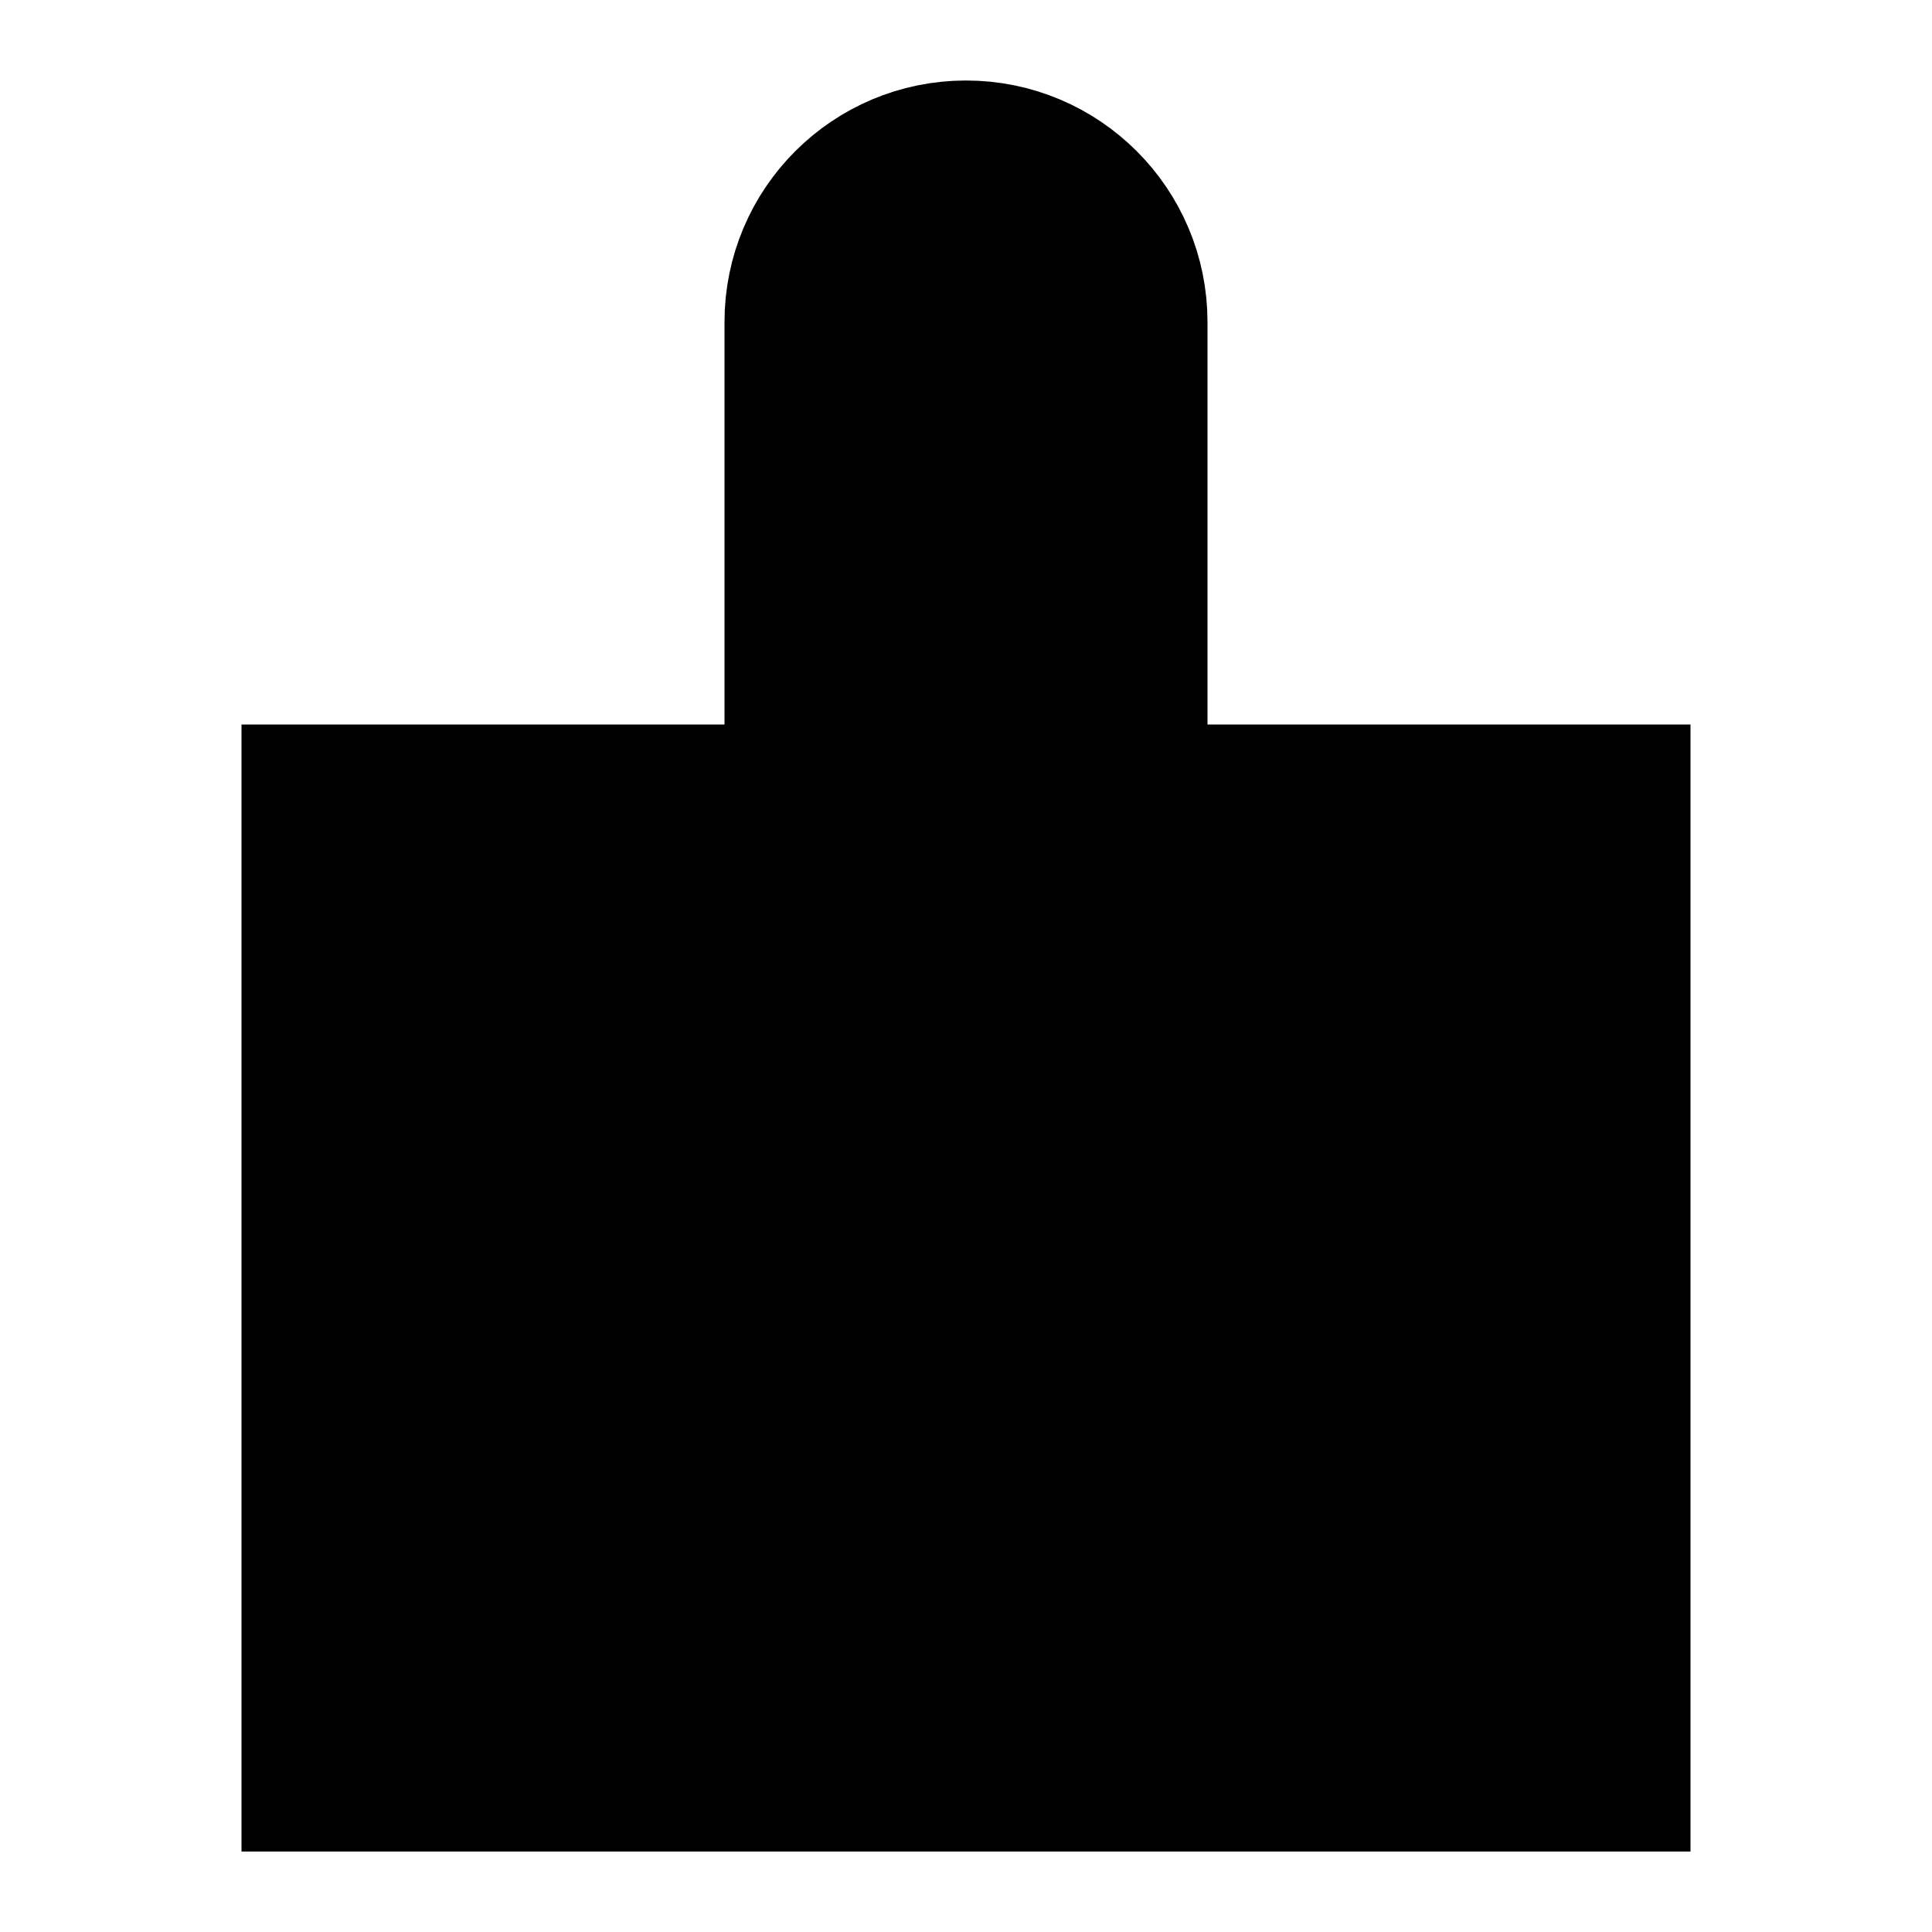
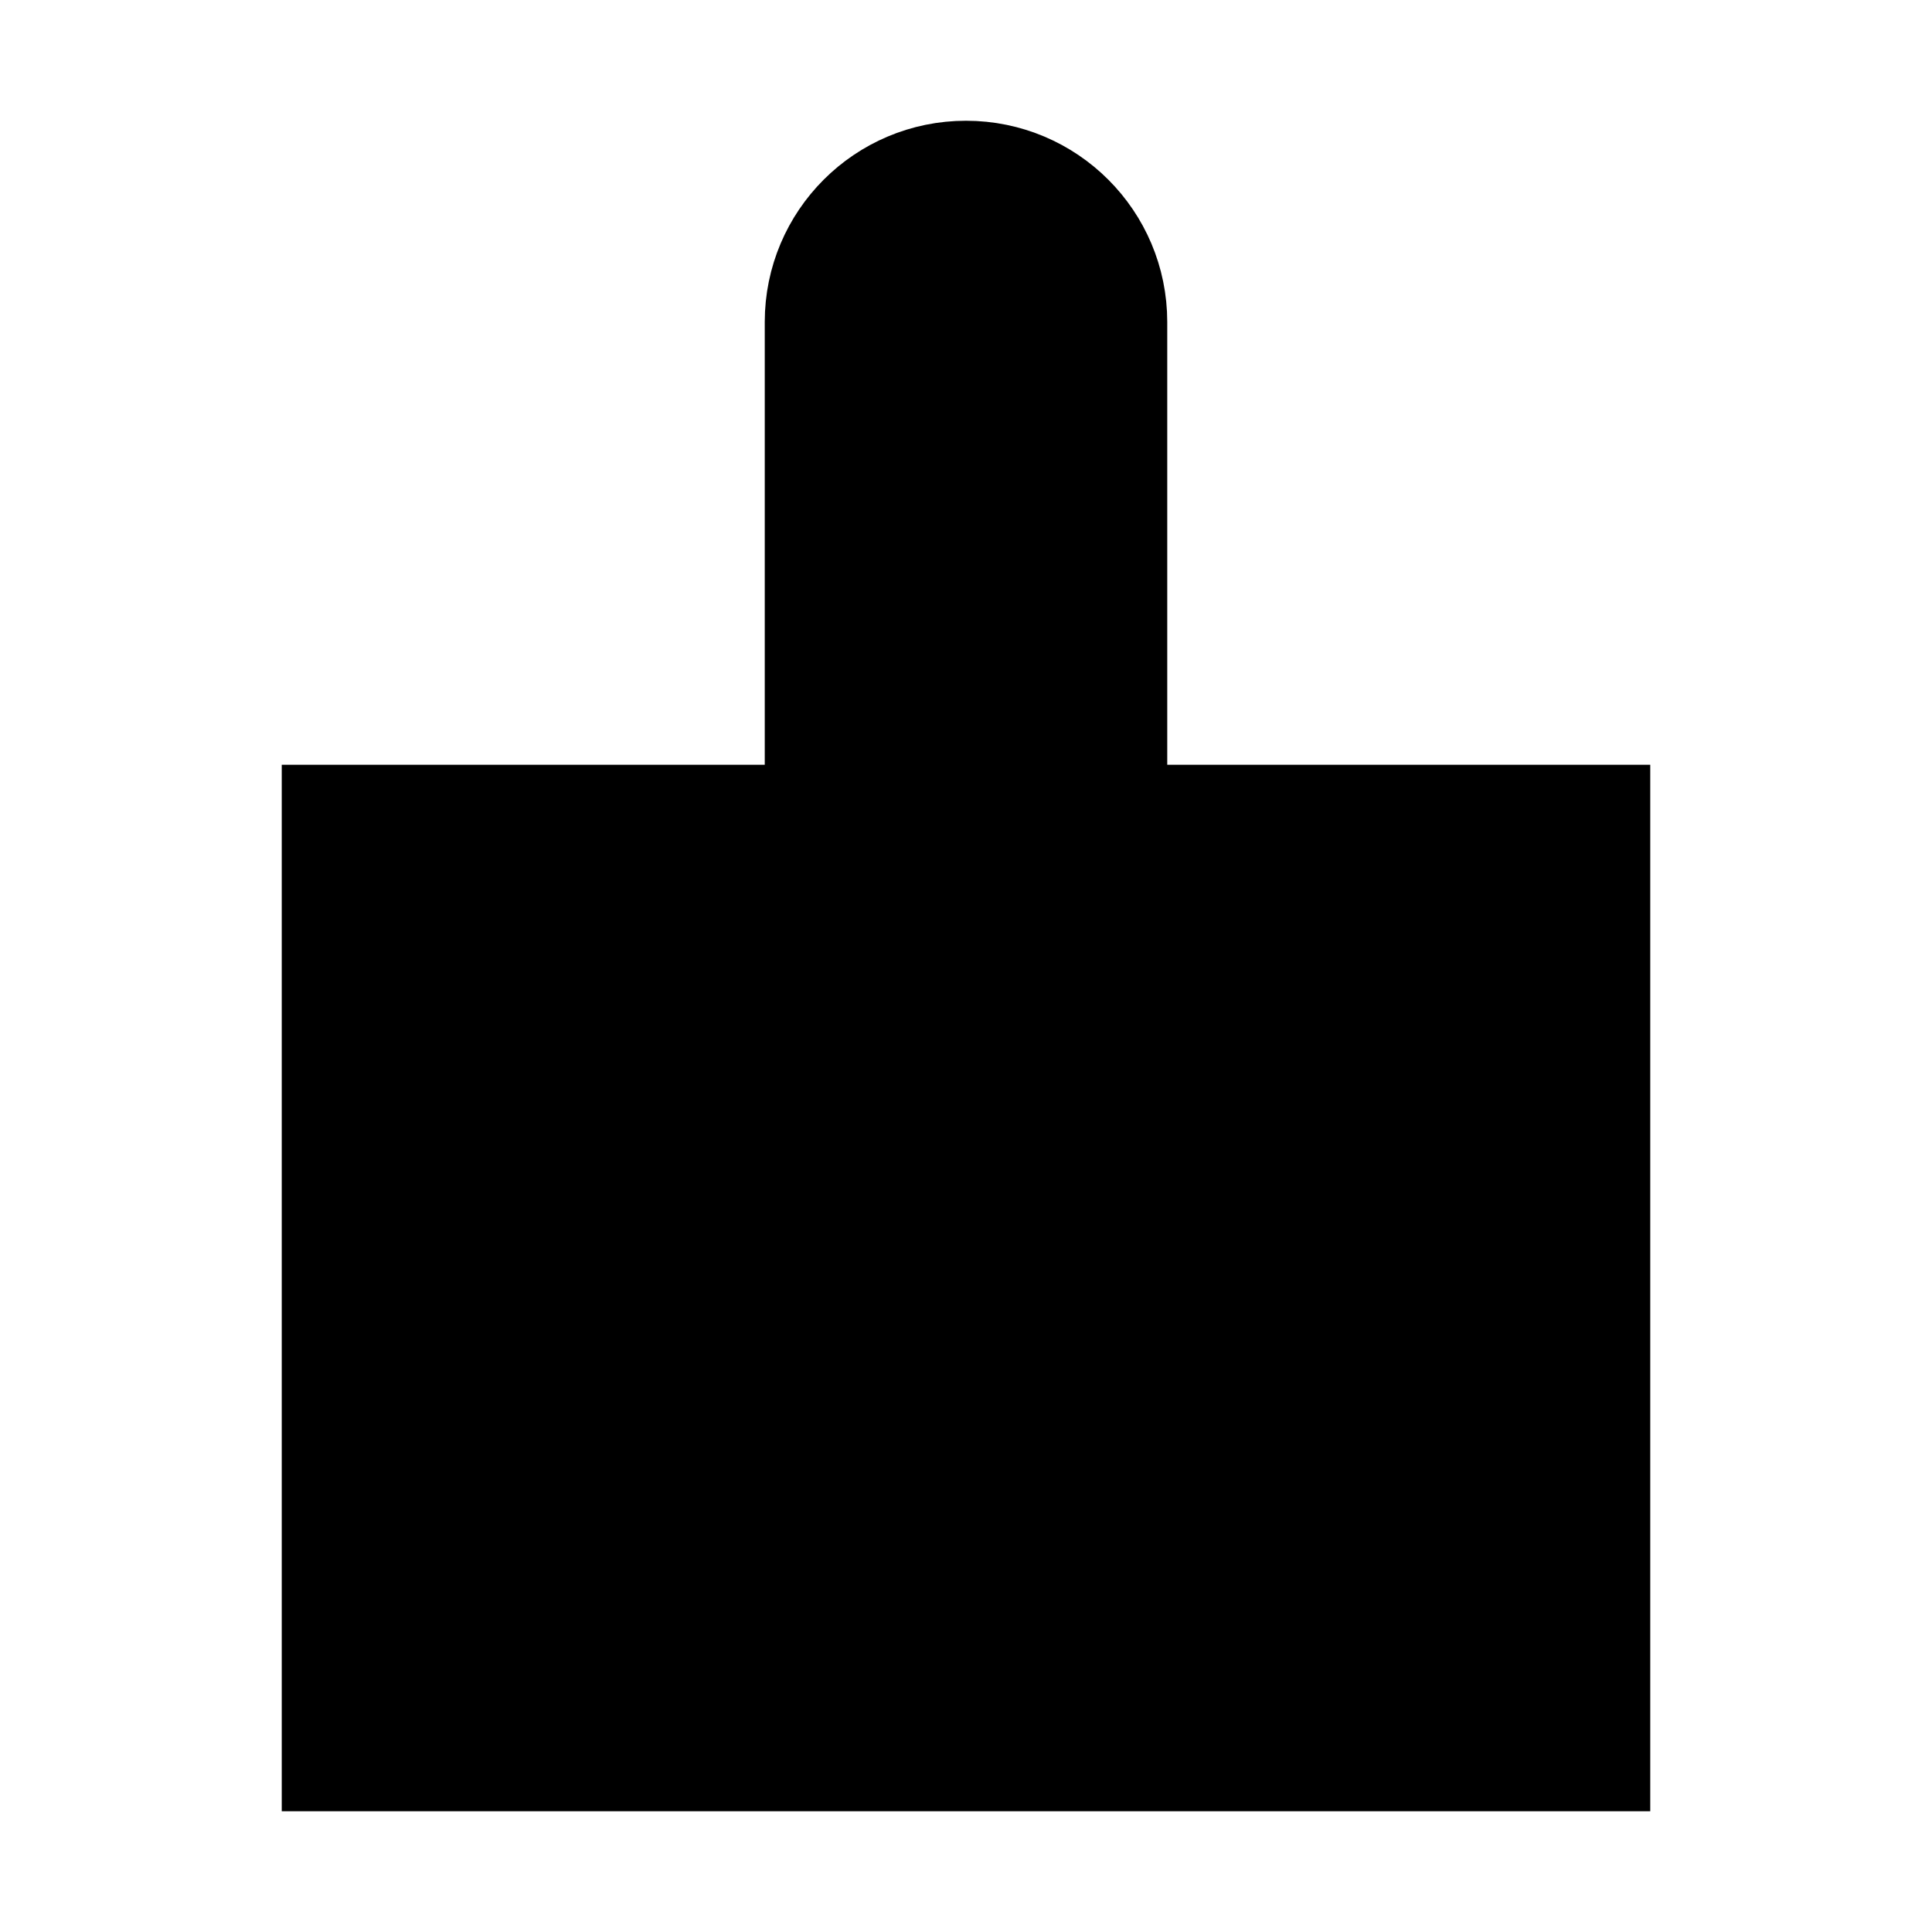
<svg xmlns="http://www.w3.org/2000/svg" width="800px" height="800px" viewBox="0 0 24 24">
-   <path fill="currentColor" stroke="#000000" stroke-width="2" d="M10,4 C10,2.895 10.895,2 12,2 C13.105,2 14,2.895 14,4 L14,10 L20,10 L20,14 L4,14 L4,10 L10,10 L10,4 Z M4,14 L20,14 L20,22 L12,22 L4,22 L4,14 Z M16,22 L16,16.365 M8,22 L8,16.365 M12,22 L12,16.365" />
+   <path fill="currentColor" stroke="#000000" stroke-width="1" d="M10,4 C10,2.895 10.895,2 12,2 C13.105,2 14,2.895 14,4 L14,10 L20,10 L20,14 L4,14 L4,10 L10,10 L10,4 Z M4,14 L20,14 L20,22 L12,22 L4,22 L4,14 Z M16,22 L16,16.365 M8,22 L8,16.365 M12,22 L12,16.365" />
</svg>
